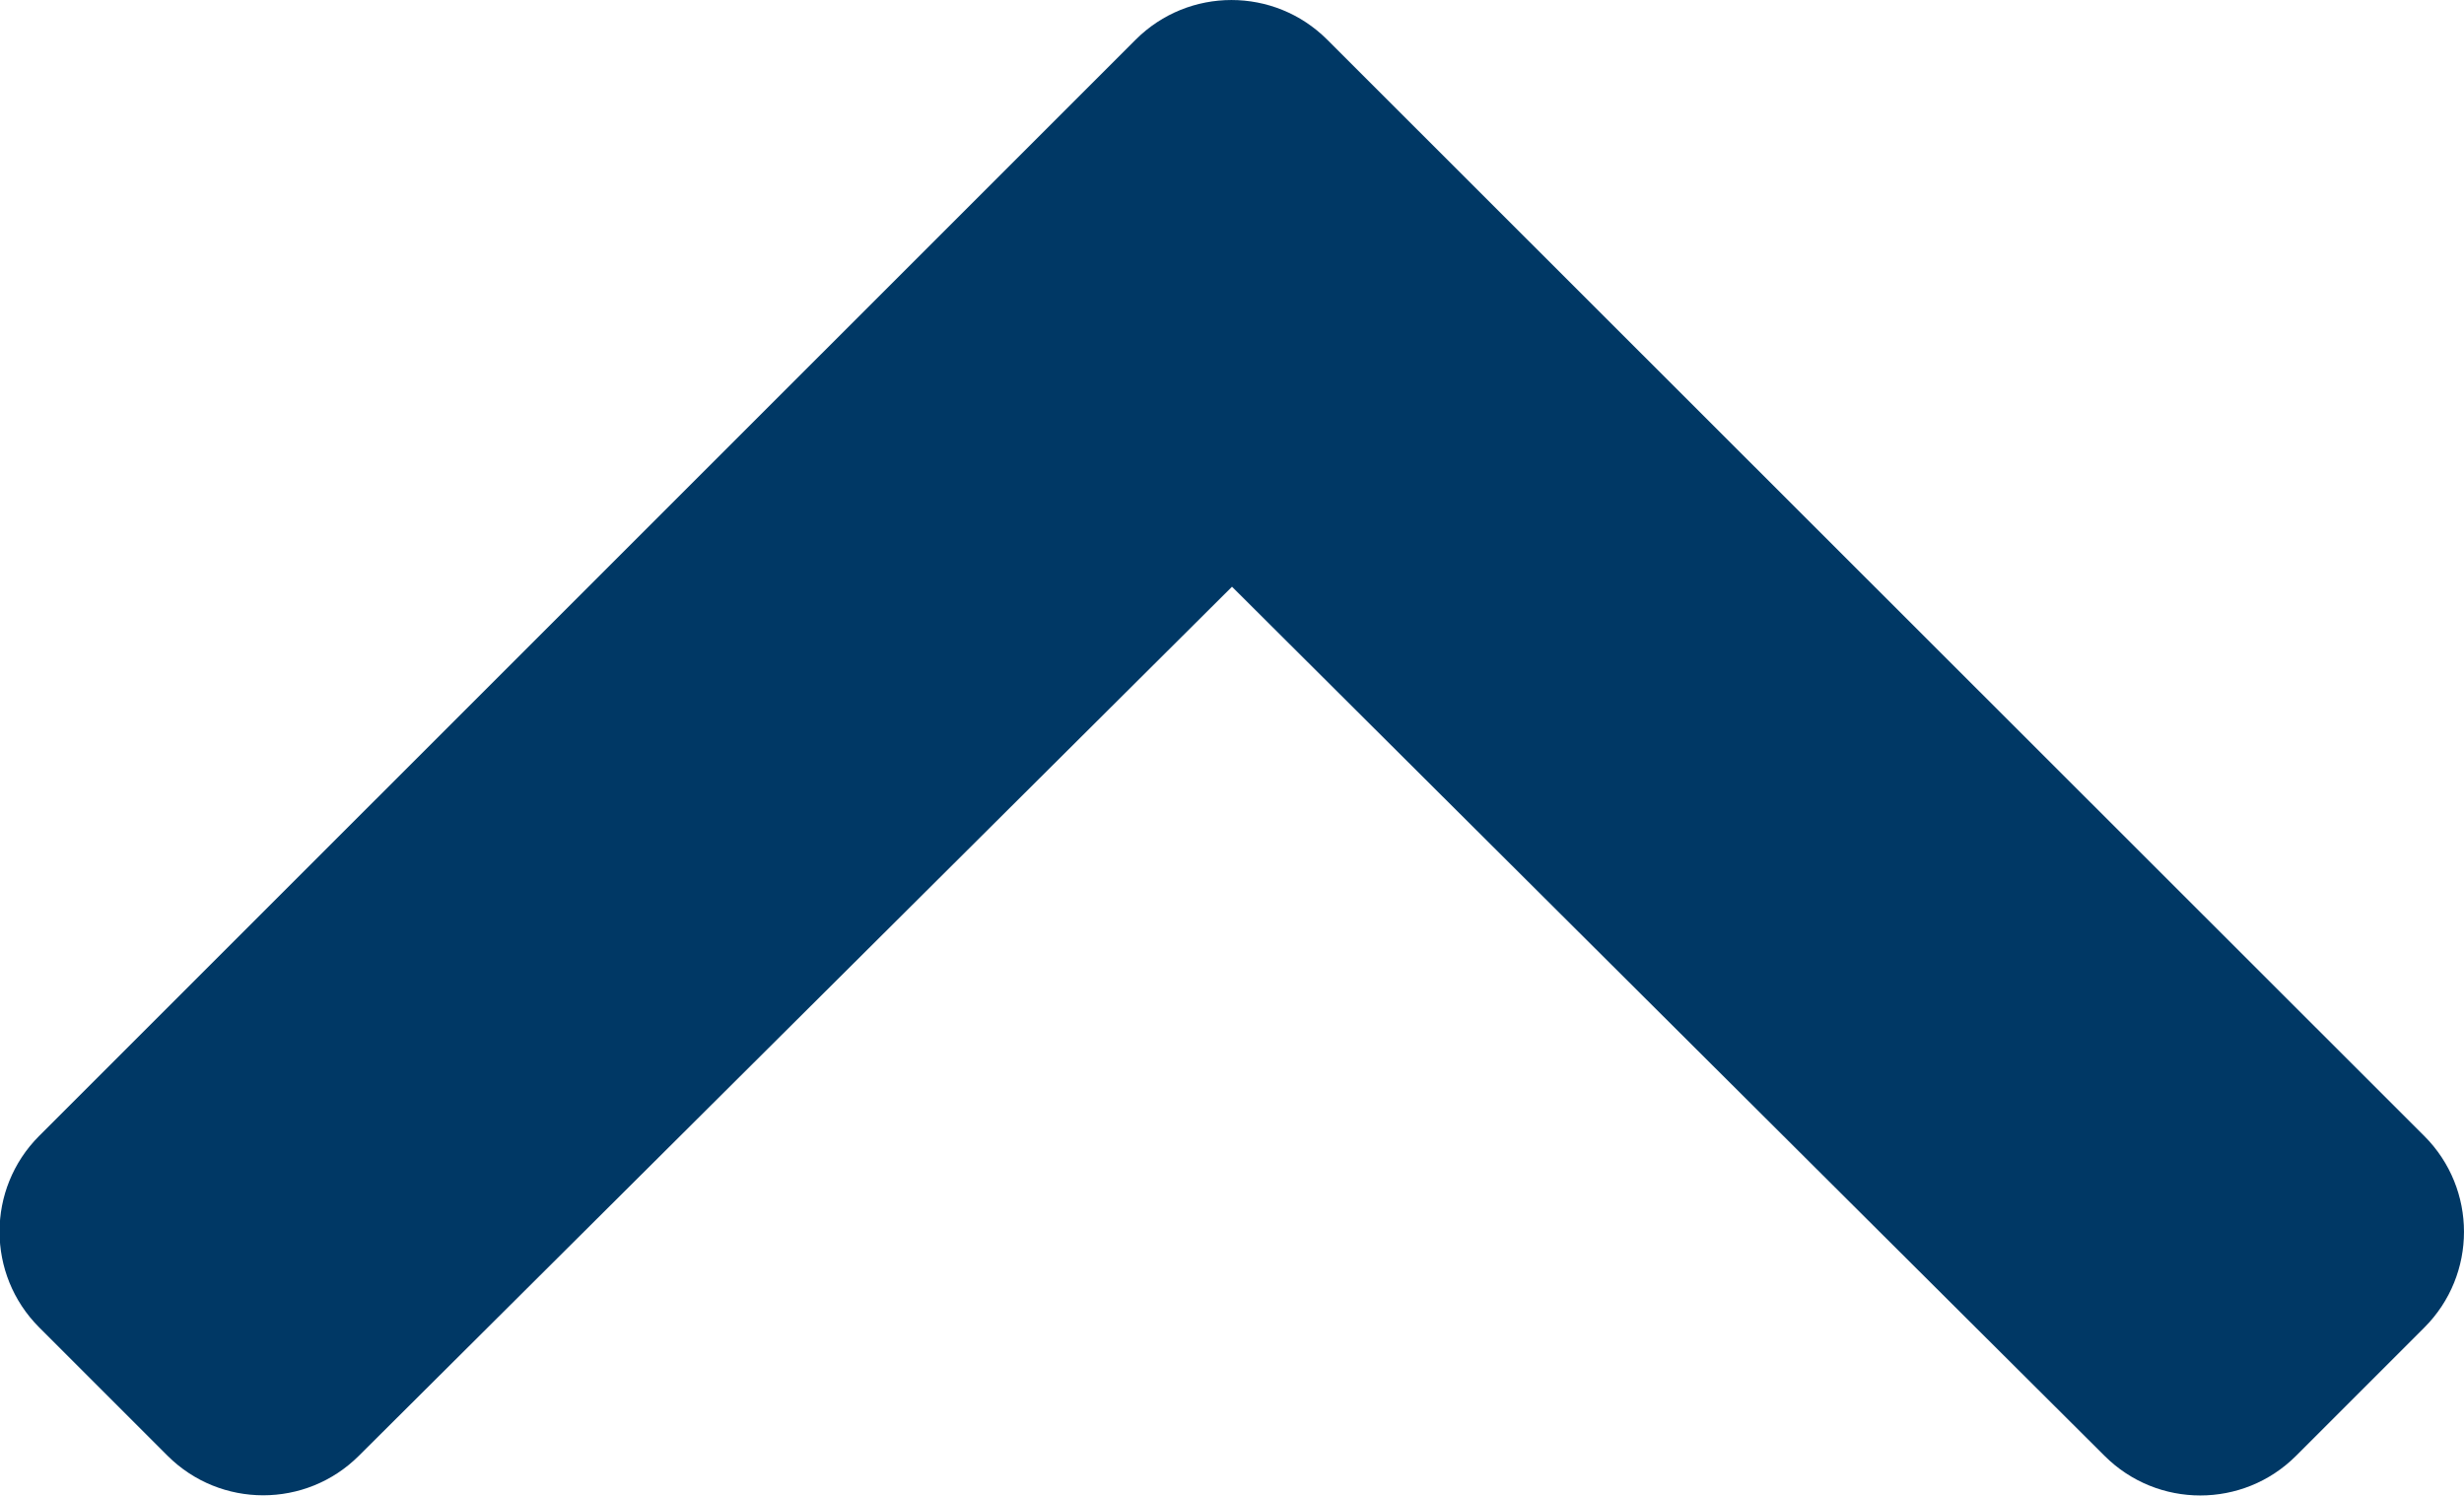
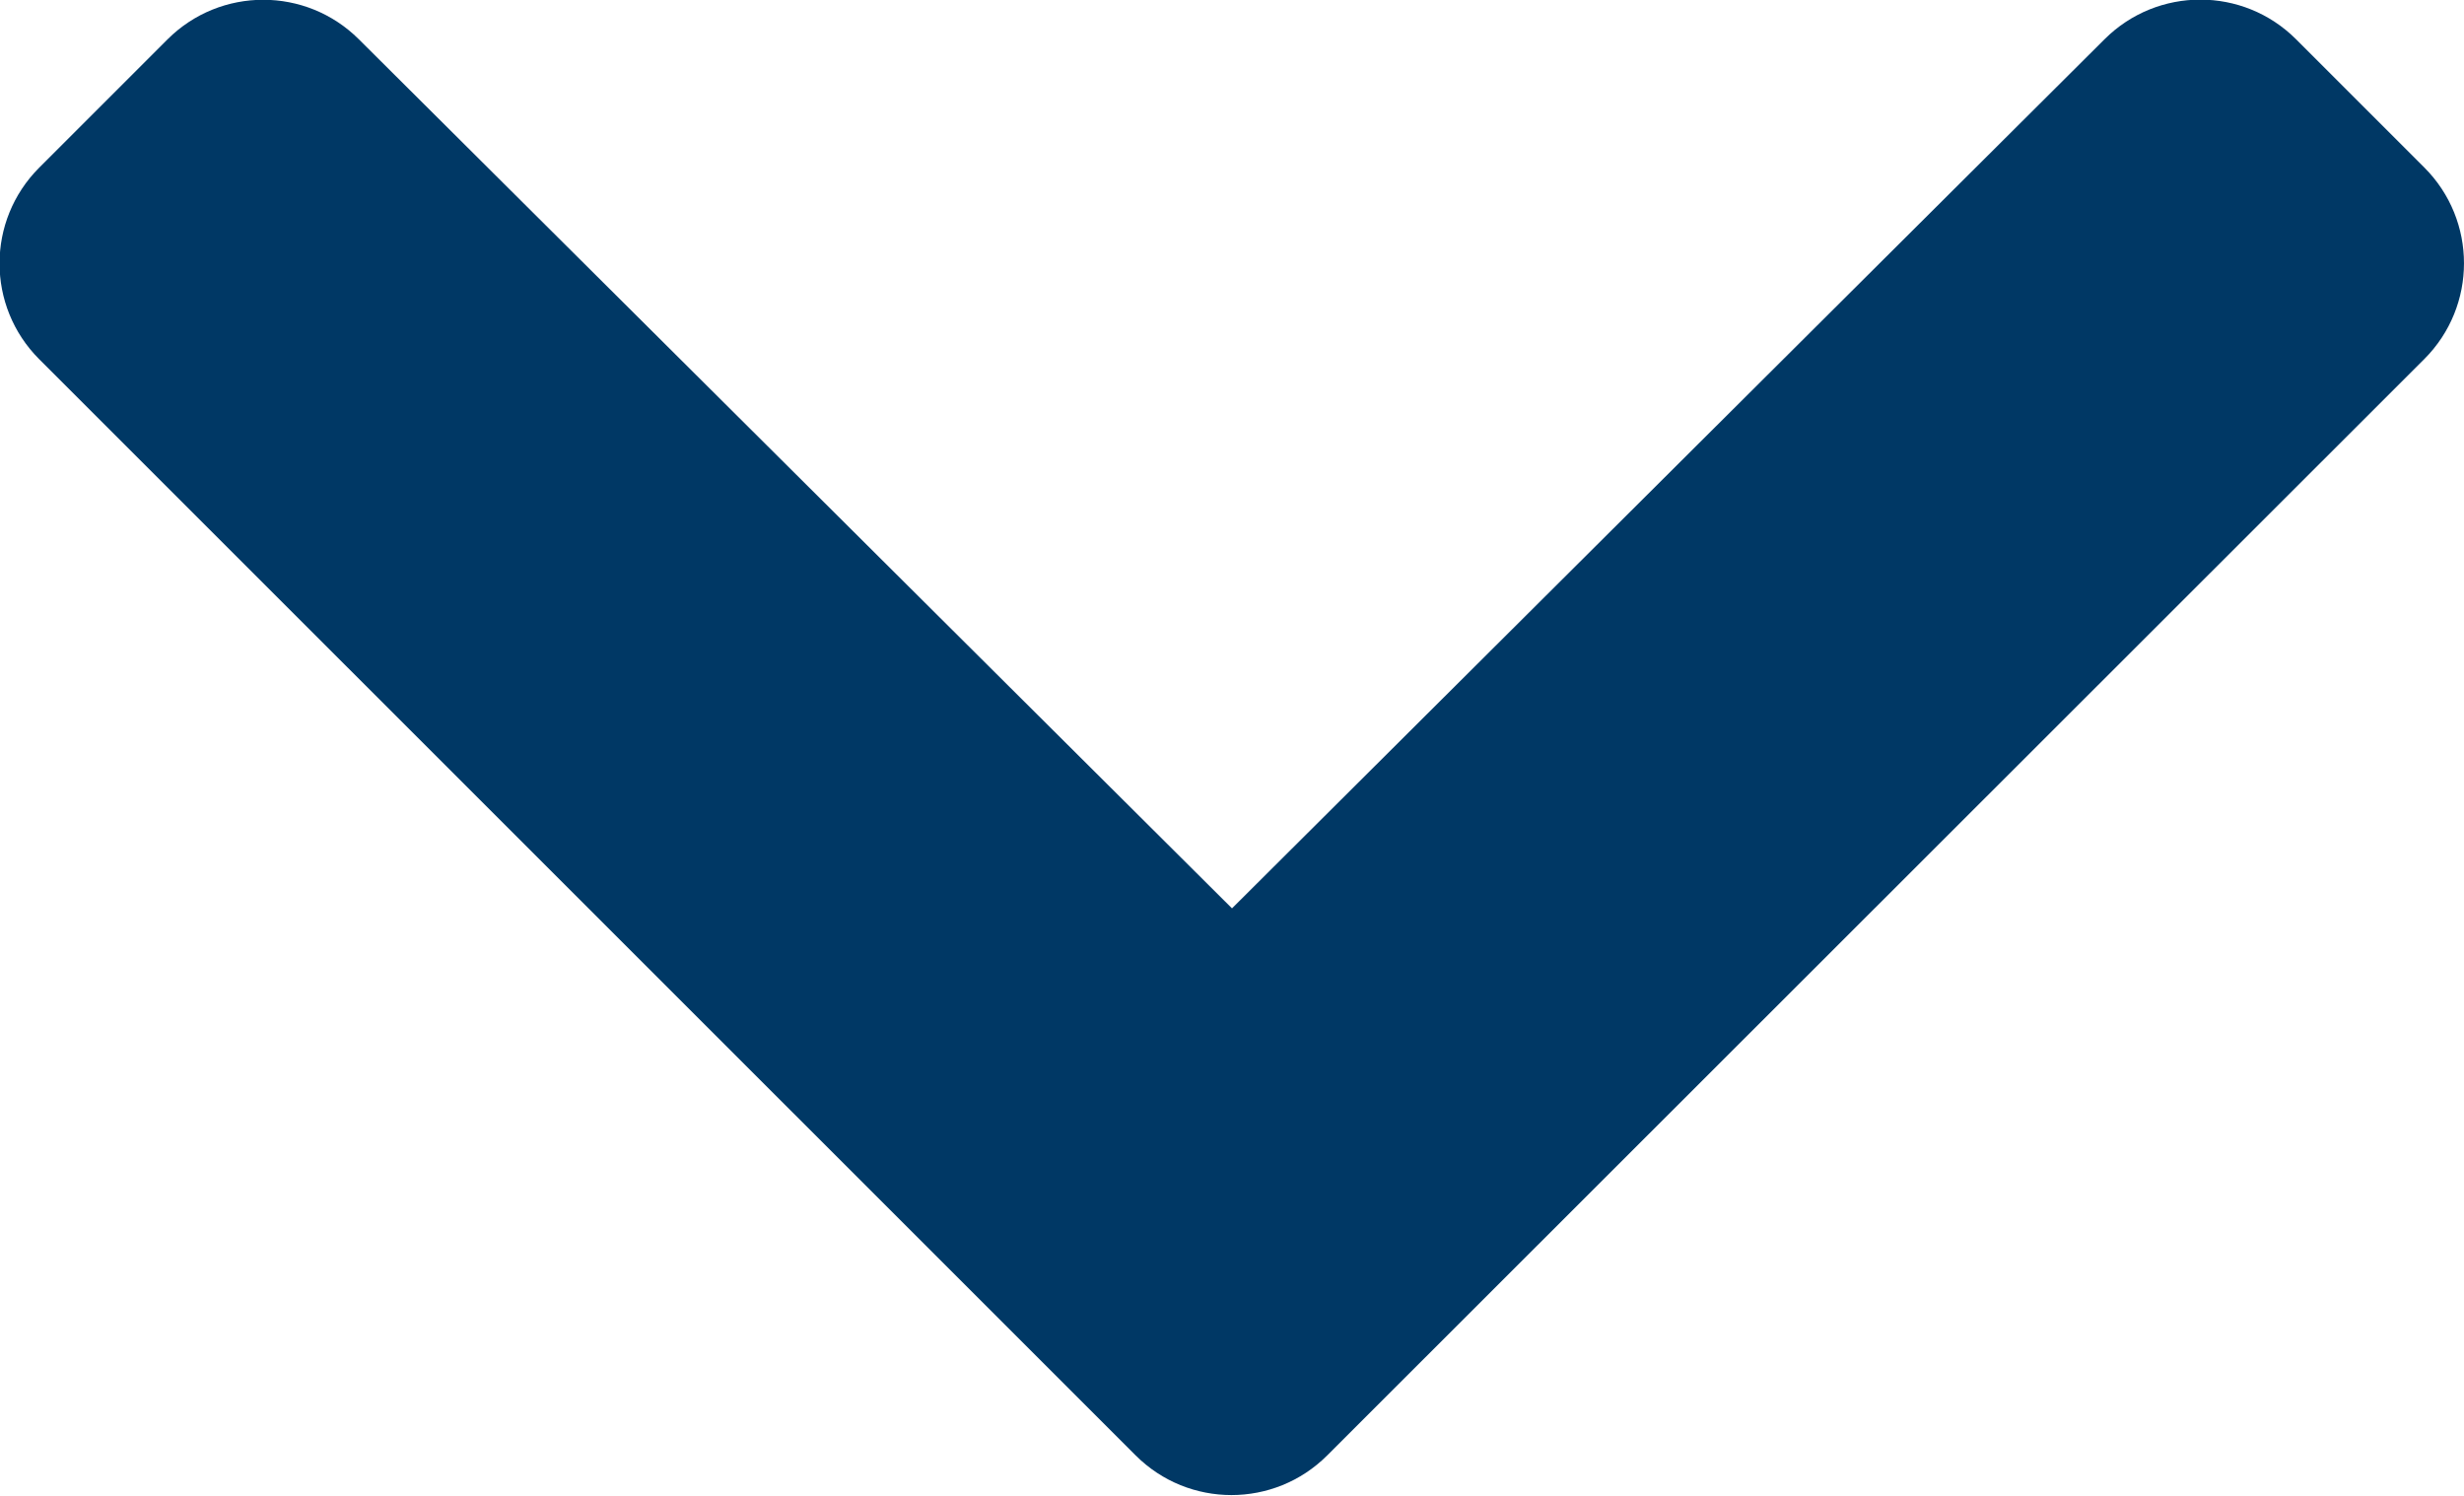
<svg xmlns="http://www.w3.org/2000/svg" width="15.352" height="9.317" viewBox="0 0 15.352 9.317">
-   <path d="M-.6-11.661a.844.844,0,0,1,1.193,0L7.429-4.829a.844.844,0,0,1,0,1.193l-.8.8a.844.844,0,0,1-1.192,0L0-8.252-5.44-2.837a.844.844,0,0,1-1.192,0l-.8-.8a.844.844,0,0,1,0-1.193Z" transform="translate(7.676 11.908)" fill="#003865" />
+   <path d="M-.6-2.339a.844.844,0,0,0,1.193,0L7.429-9.171a.844.844,0,0,0,0-1.193l-.8-.8a.844.844,0,0,0-1.192,0L0-5.748l-5.44-5.415a.844.844,0,0,0-1.192,0l-.8.8a.844.844,0,0,0,0,1.193Z" transform="translate(7.676 11.408)" fill="#003865" />
</svg>
